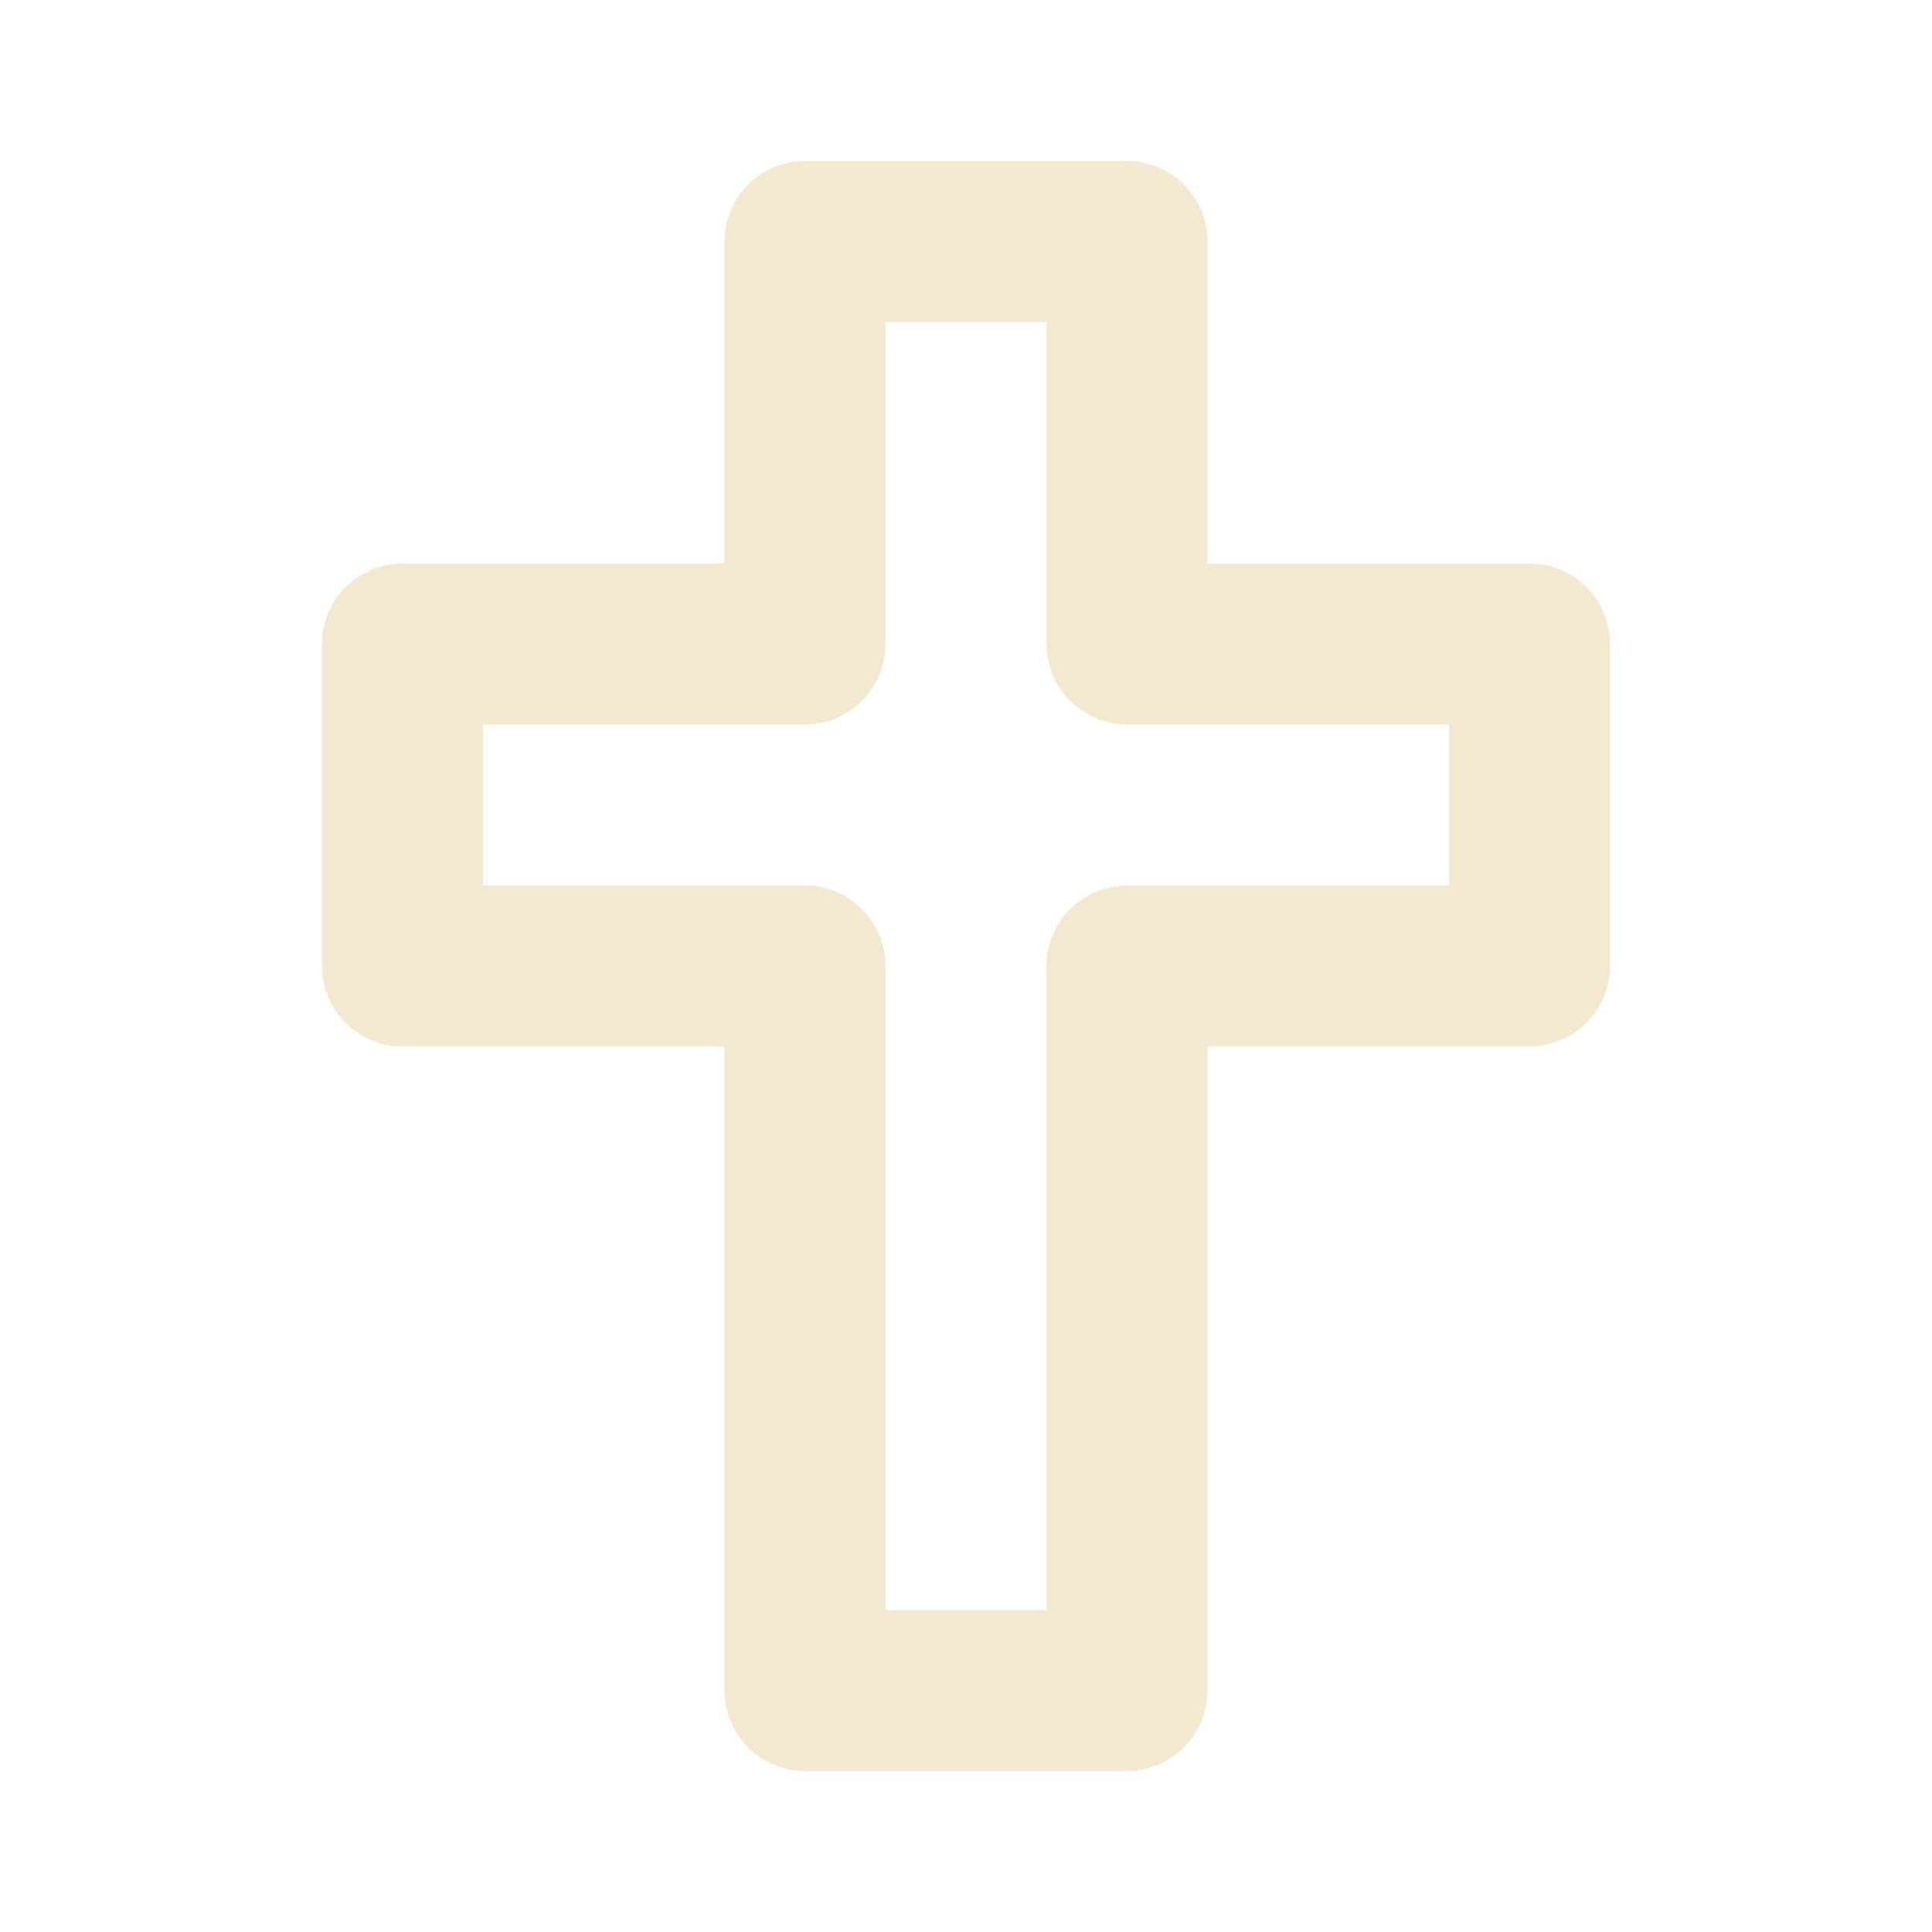
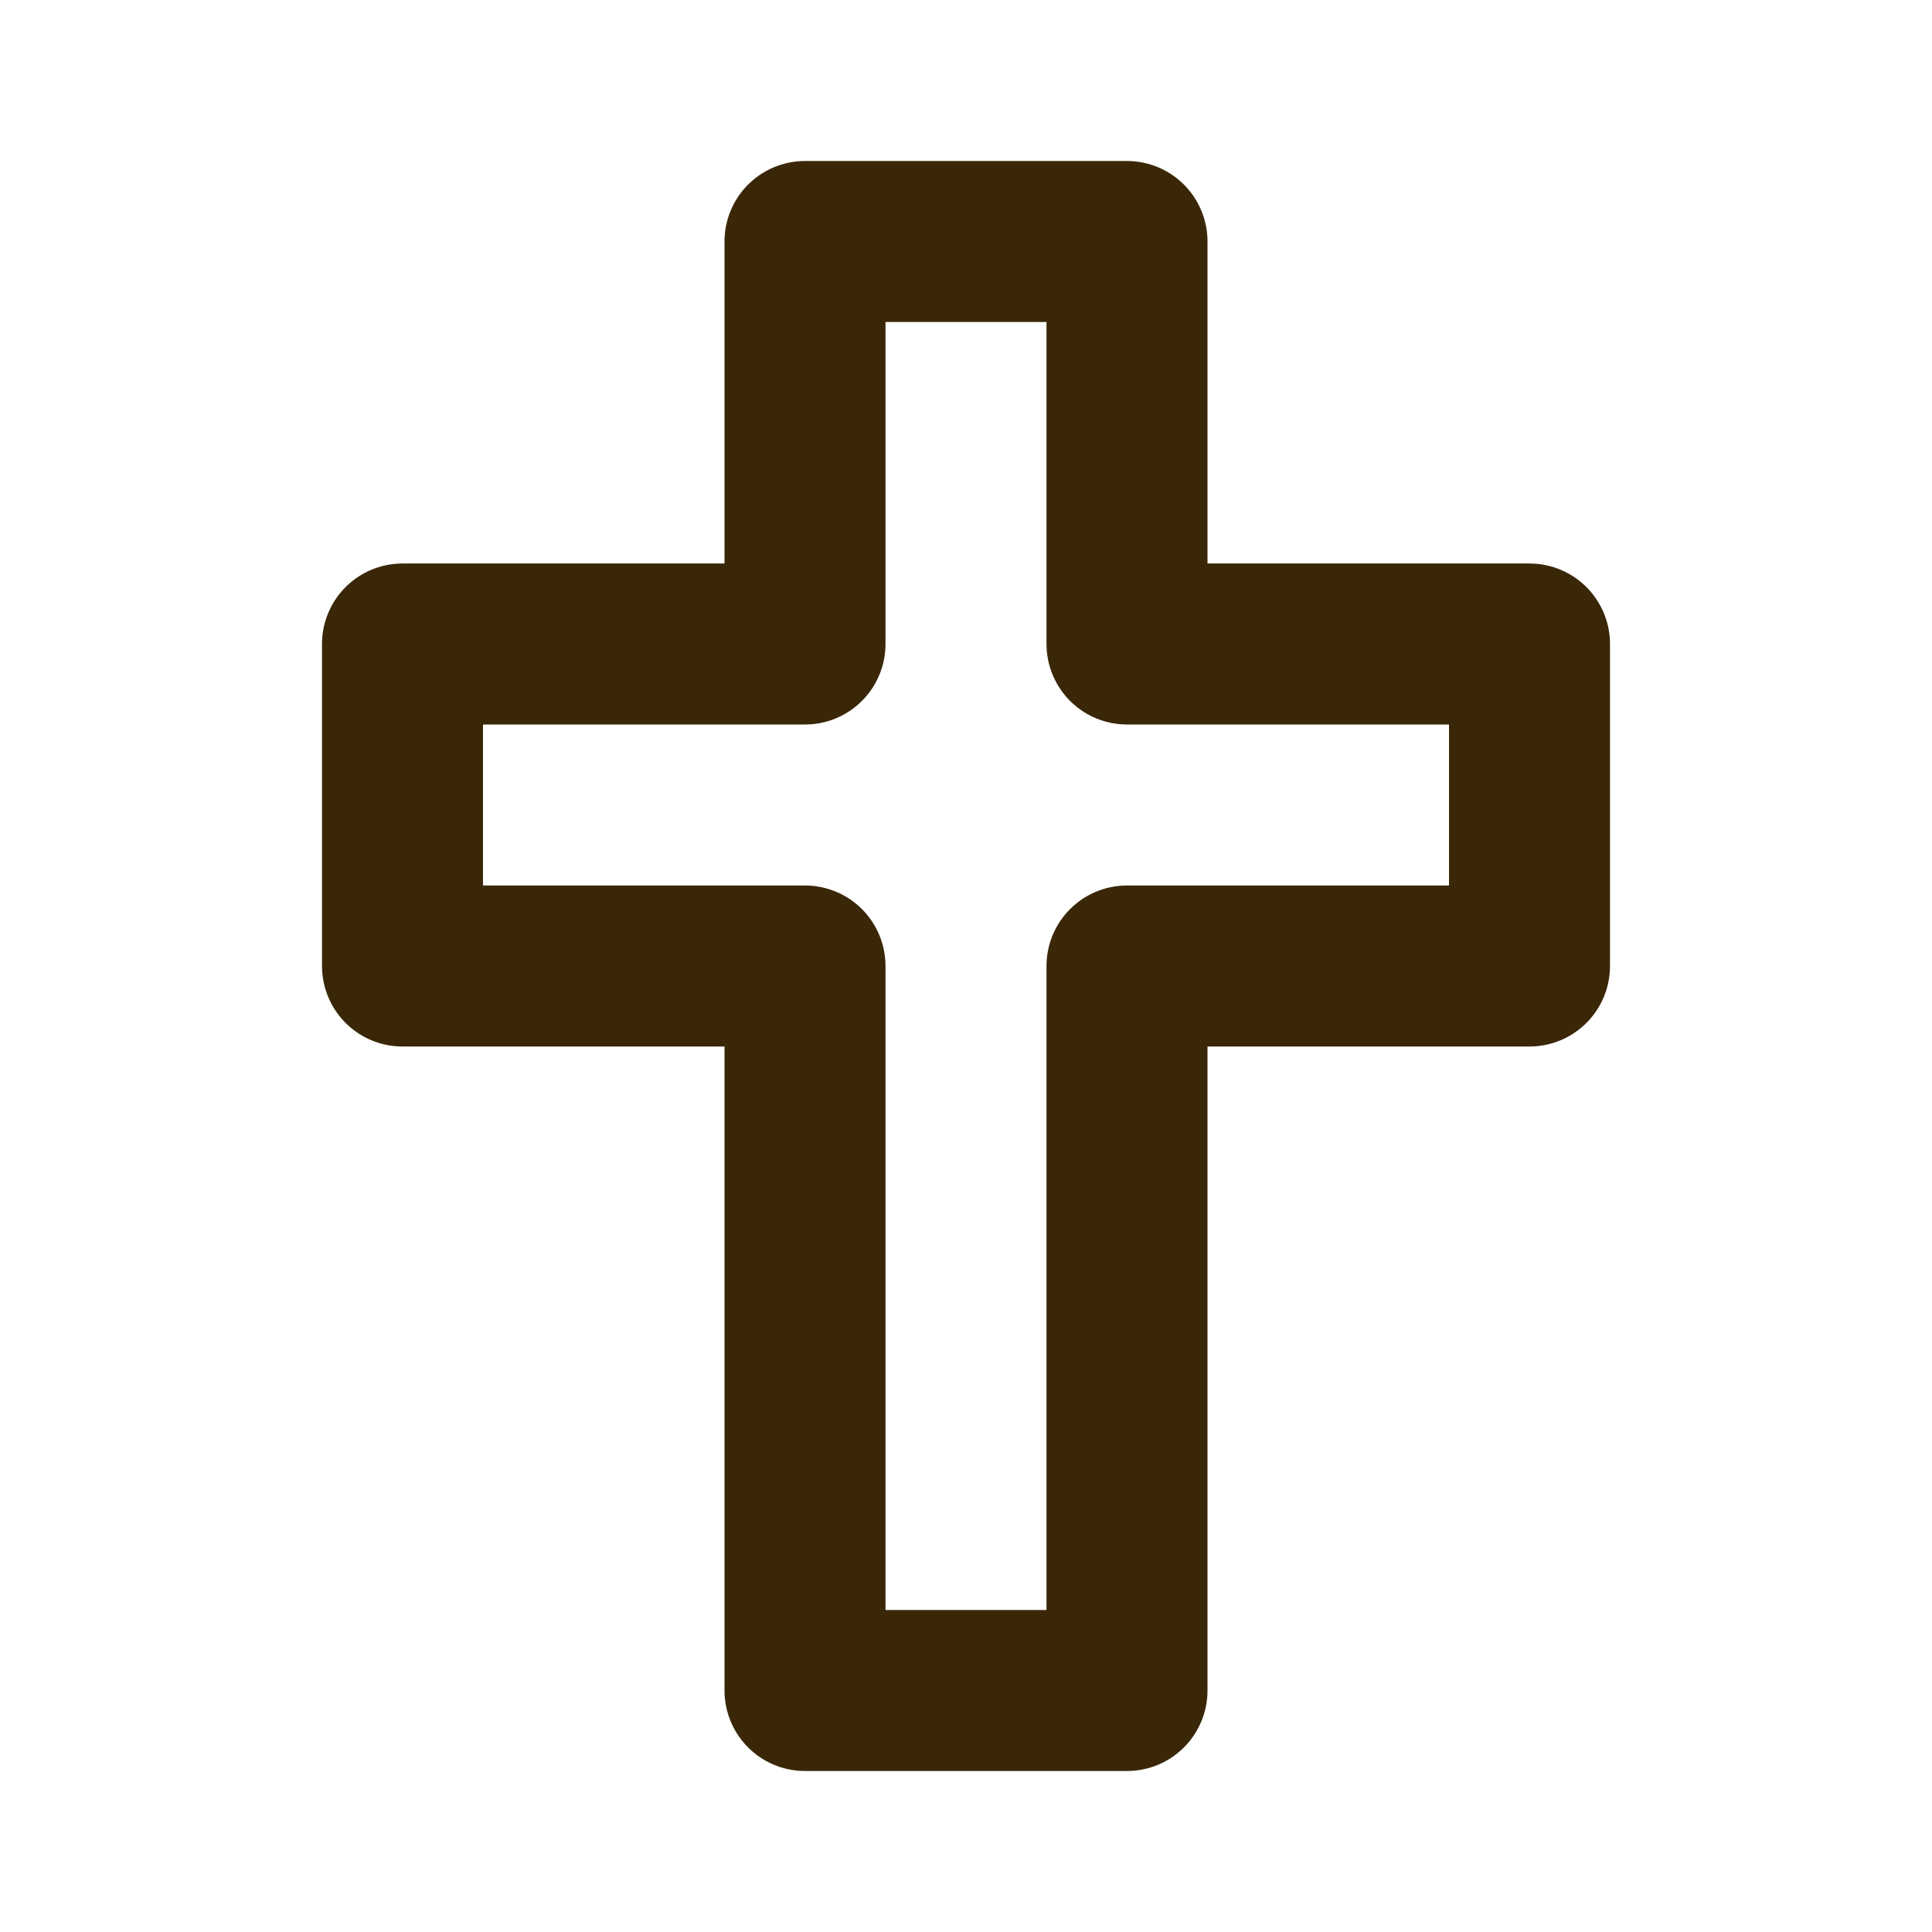
<svg xmlns="http://www.w3.org/2000/svg" width="128" height="128" viewBox="0 0 24 24">
-   <path fill="none" stroke="#f3e8d0" stroke-linecap="round" stroke-linejoin="round" stroke-width="2" d="M10 21h4v-9h5V8h-5V3h-4v5H5v4h5z" />
+   <path fill="none" stroke="#3A2708" stroke-linecap="round" stroke-linejoin="round" stroke-width="2" d="M10 21h4v-9h5V8h-5V3h-4v5H5v4h5z" />
</svg>
